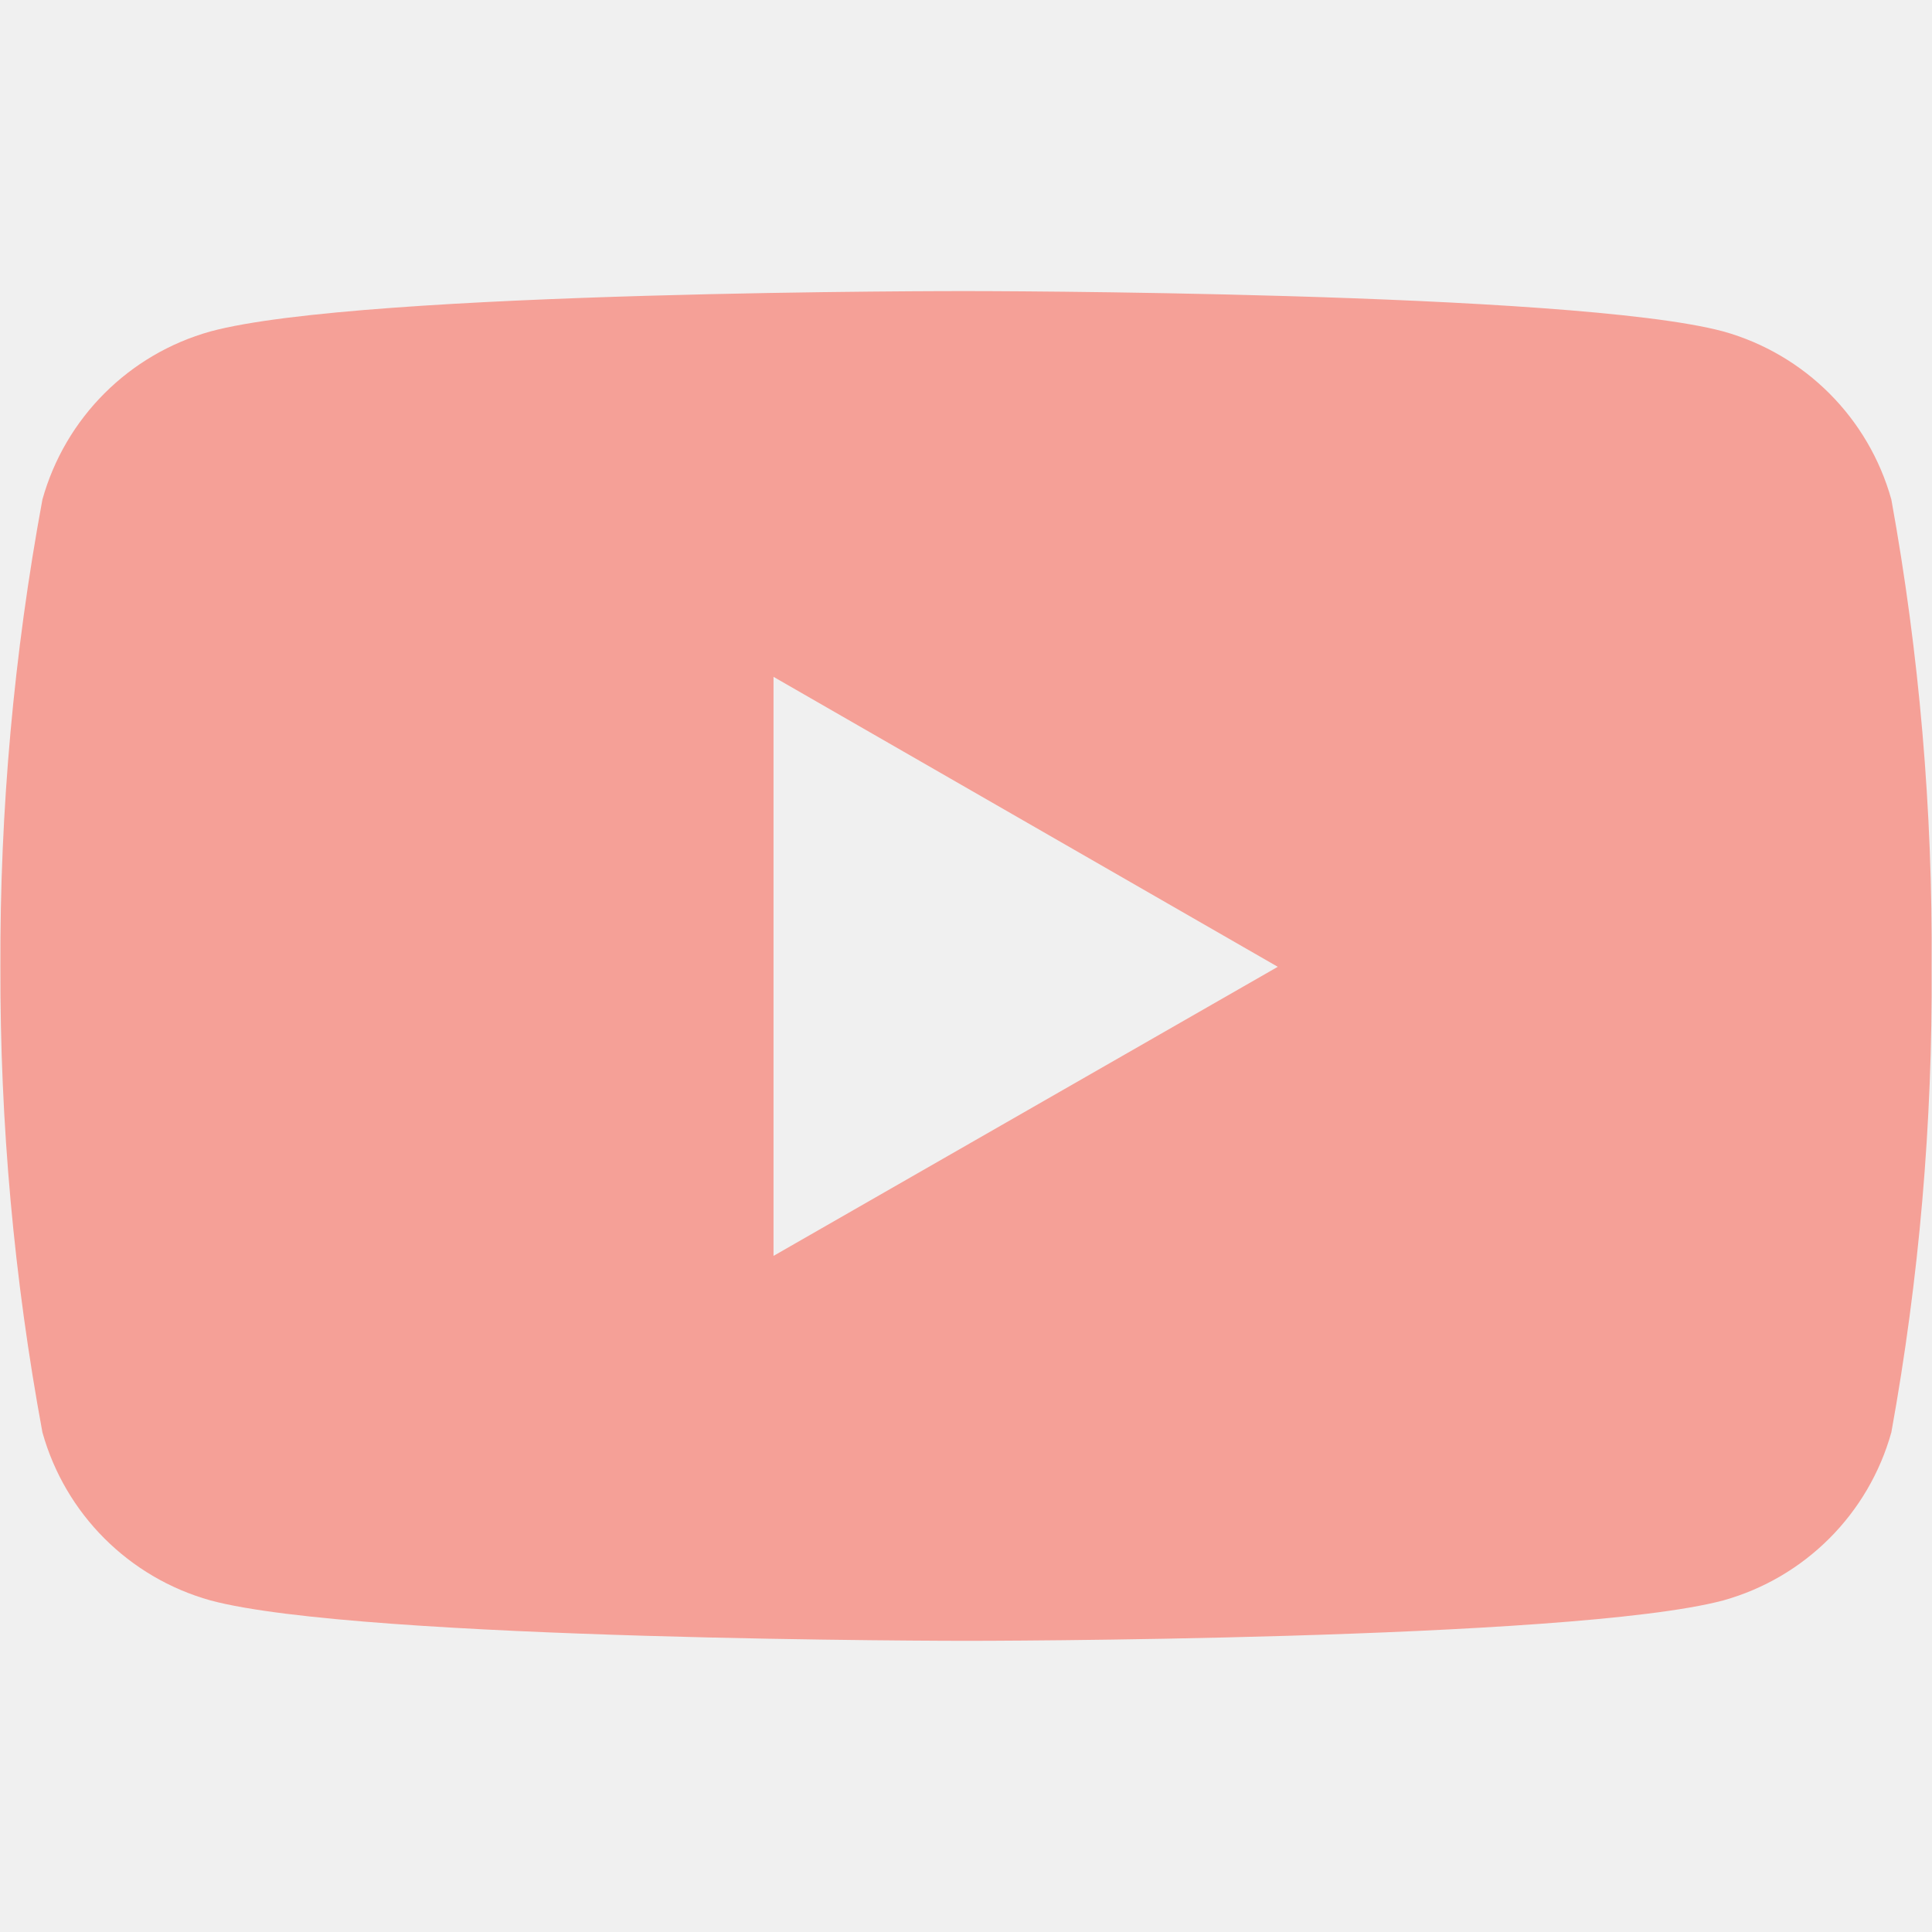
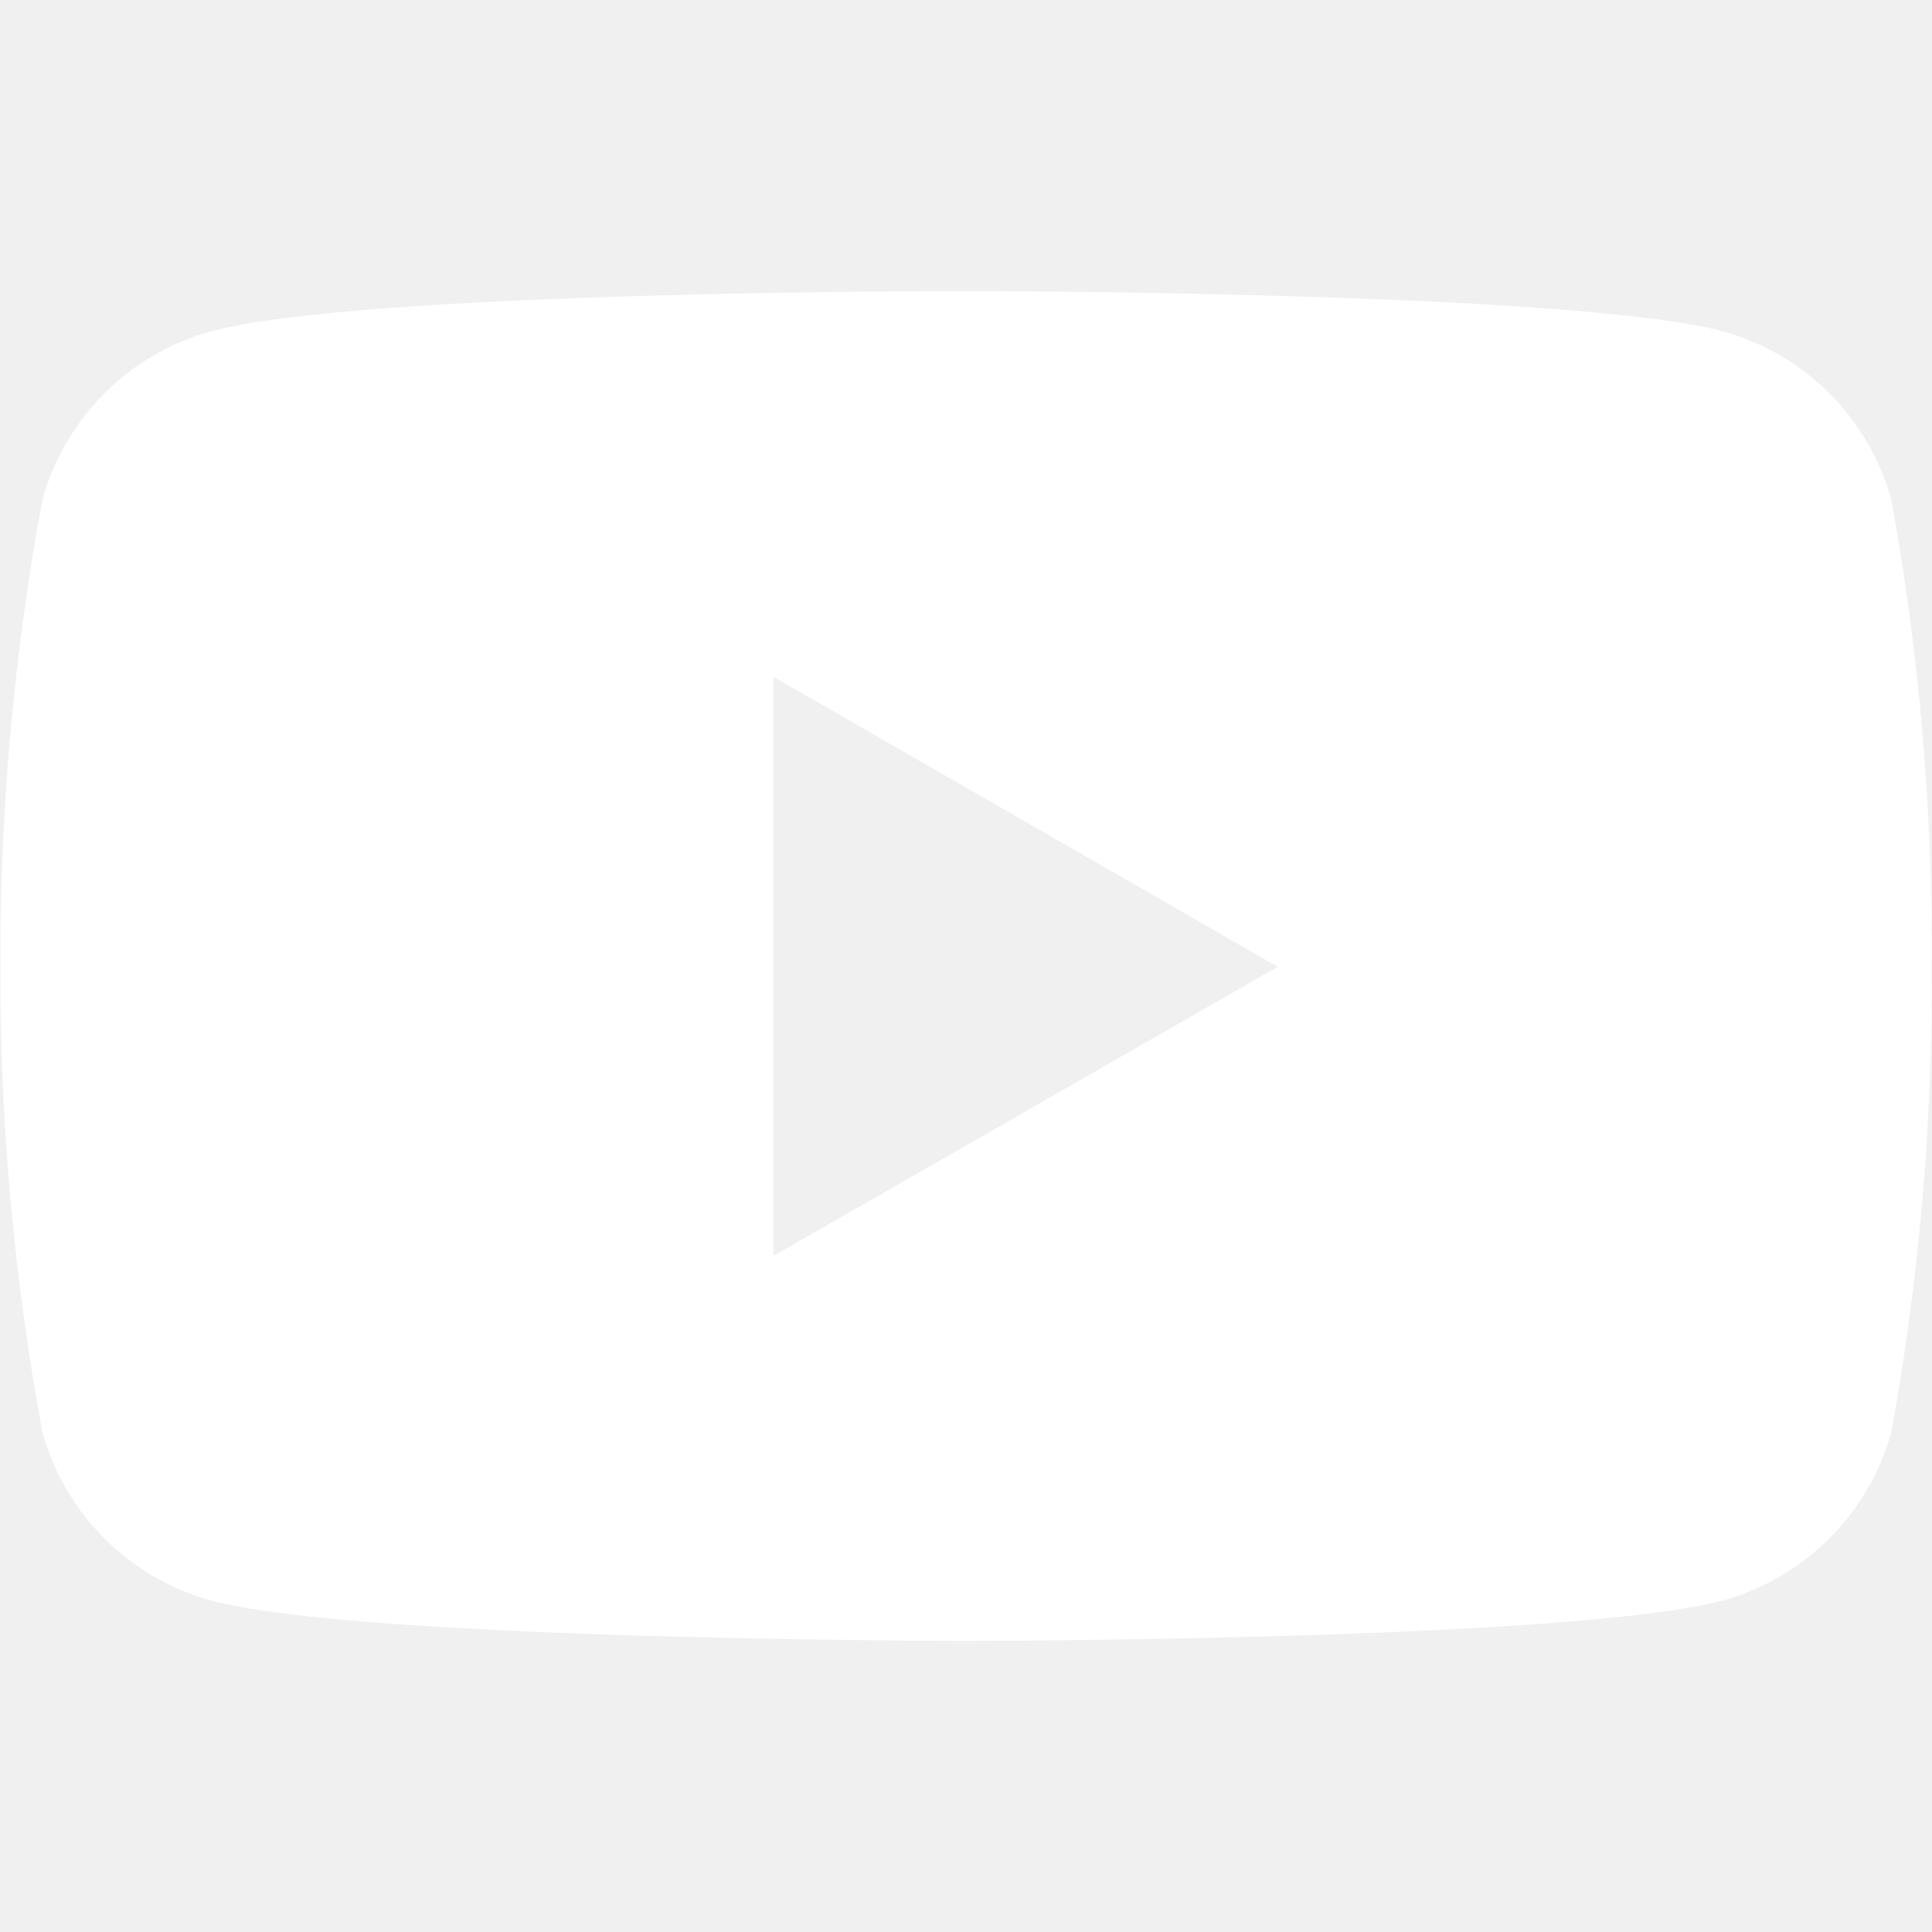
<svg xmlns="http://www.w3.org/2000/svg" role="img" viewBox="0 0 24 24">
-   <path fill="#F5A097" d="M23.495 6.205a3.007 3.007 0 0 0-2.088-2.088c-1.87-.501-9.396-.501-9.396-.501s-7.507-.01-9.396.501A3.007 3.007 0 0 0 .527 6.205a31.247 31.247 0 0 0-.522 5.805 31.247 31.247 0 0 0 .522 5.783 3.007 3.007 0 0 0 2.088 2.088c1.868.502 9.396.502 9.396.502s7.506 0 9.396-.502a3.007 3.007 0 0 0 2.088-2.088 31.247 31.247 0 0 0 .5-5.783 31.247 31.247 0 0 0-.5-5.805zM9.609 15.601V8.408l6.264 3.602z" />
+   <path fill="#FFFFFF" d="M23.495 6.205a3.007 3.007 0 0 0-2.088-2.088c-1.87-.501-9.396-.501-9.396-.501s-7.507-.01-9.396.501A3.007 3.007 0 0 0 .527 6.205a31.247 31.247 0 0 0-.522 5.805 31.247 31.247 0 0 0 .522 5.783 3.007 3.007 0 0 0 2.088 2.088c1.868.502 9.396.502 9.396.502s7.506 0 9.396-.502a3.007 3.007 0 0 0 2.088-2.088 31.247 31.247 0 0 0 .5-5.783 31.247 31.247 0 0 0-.5-5.805zM9.609 15.601V8.408l6.264 3.602z" />
</svg>
